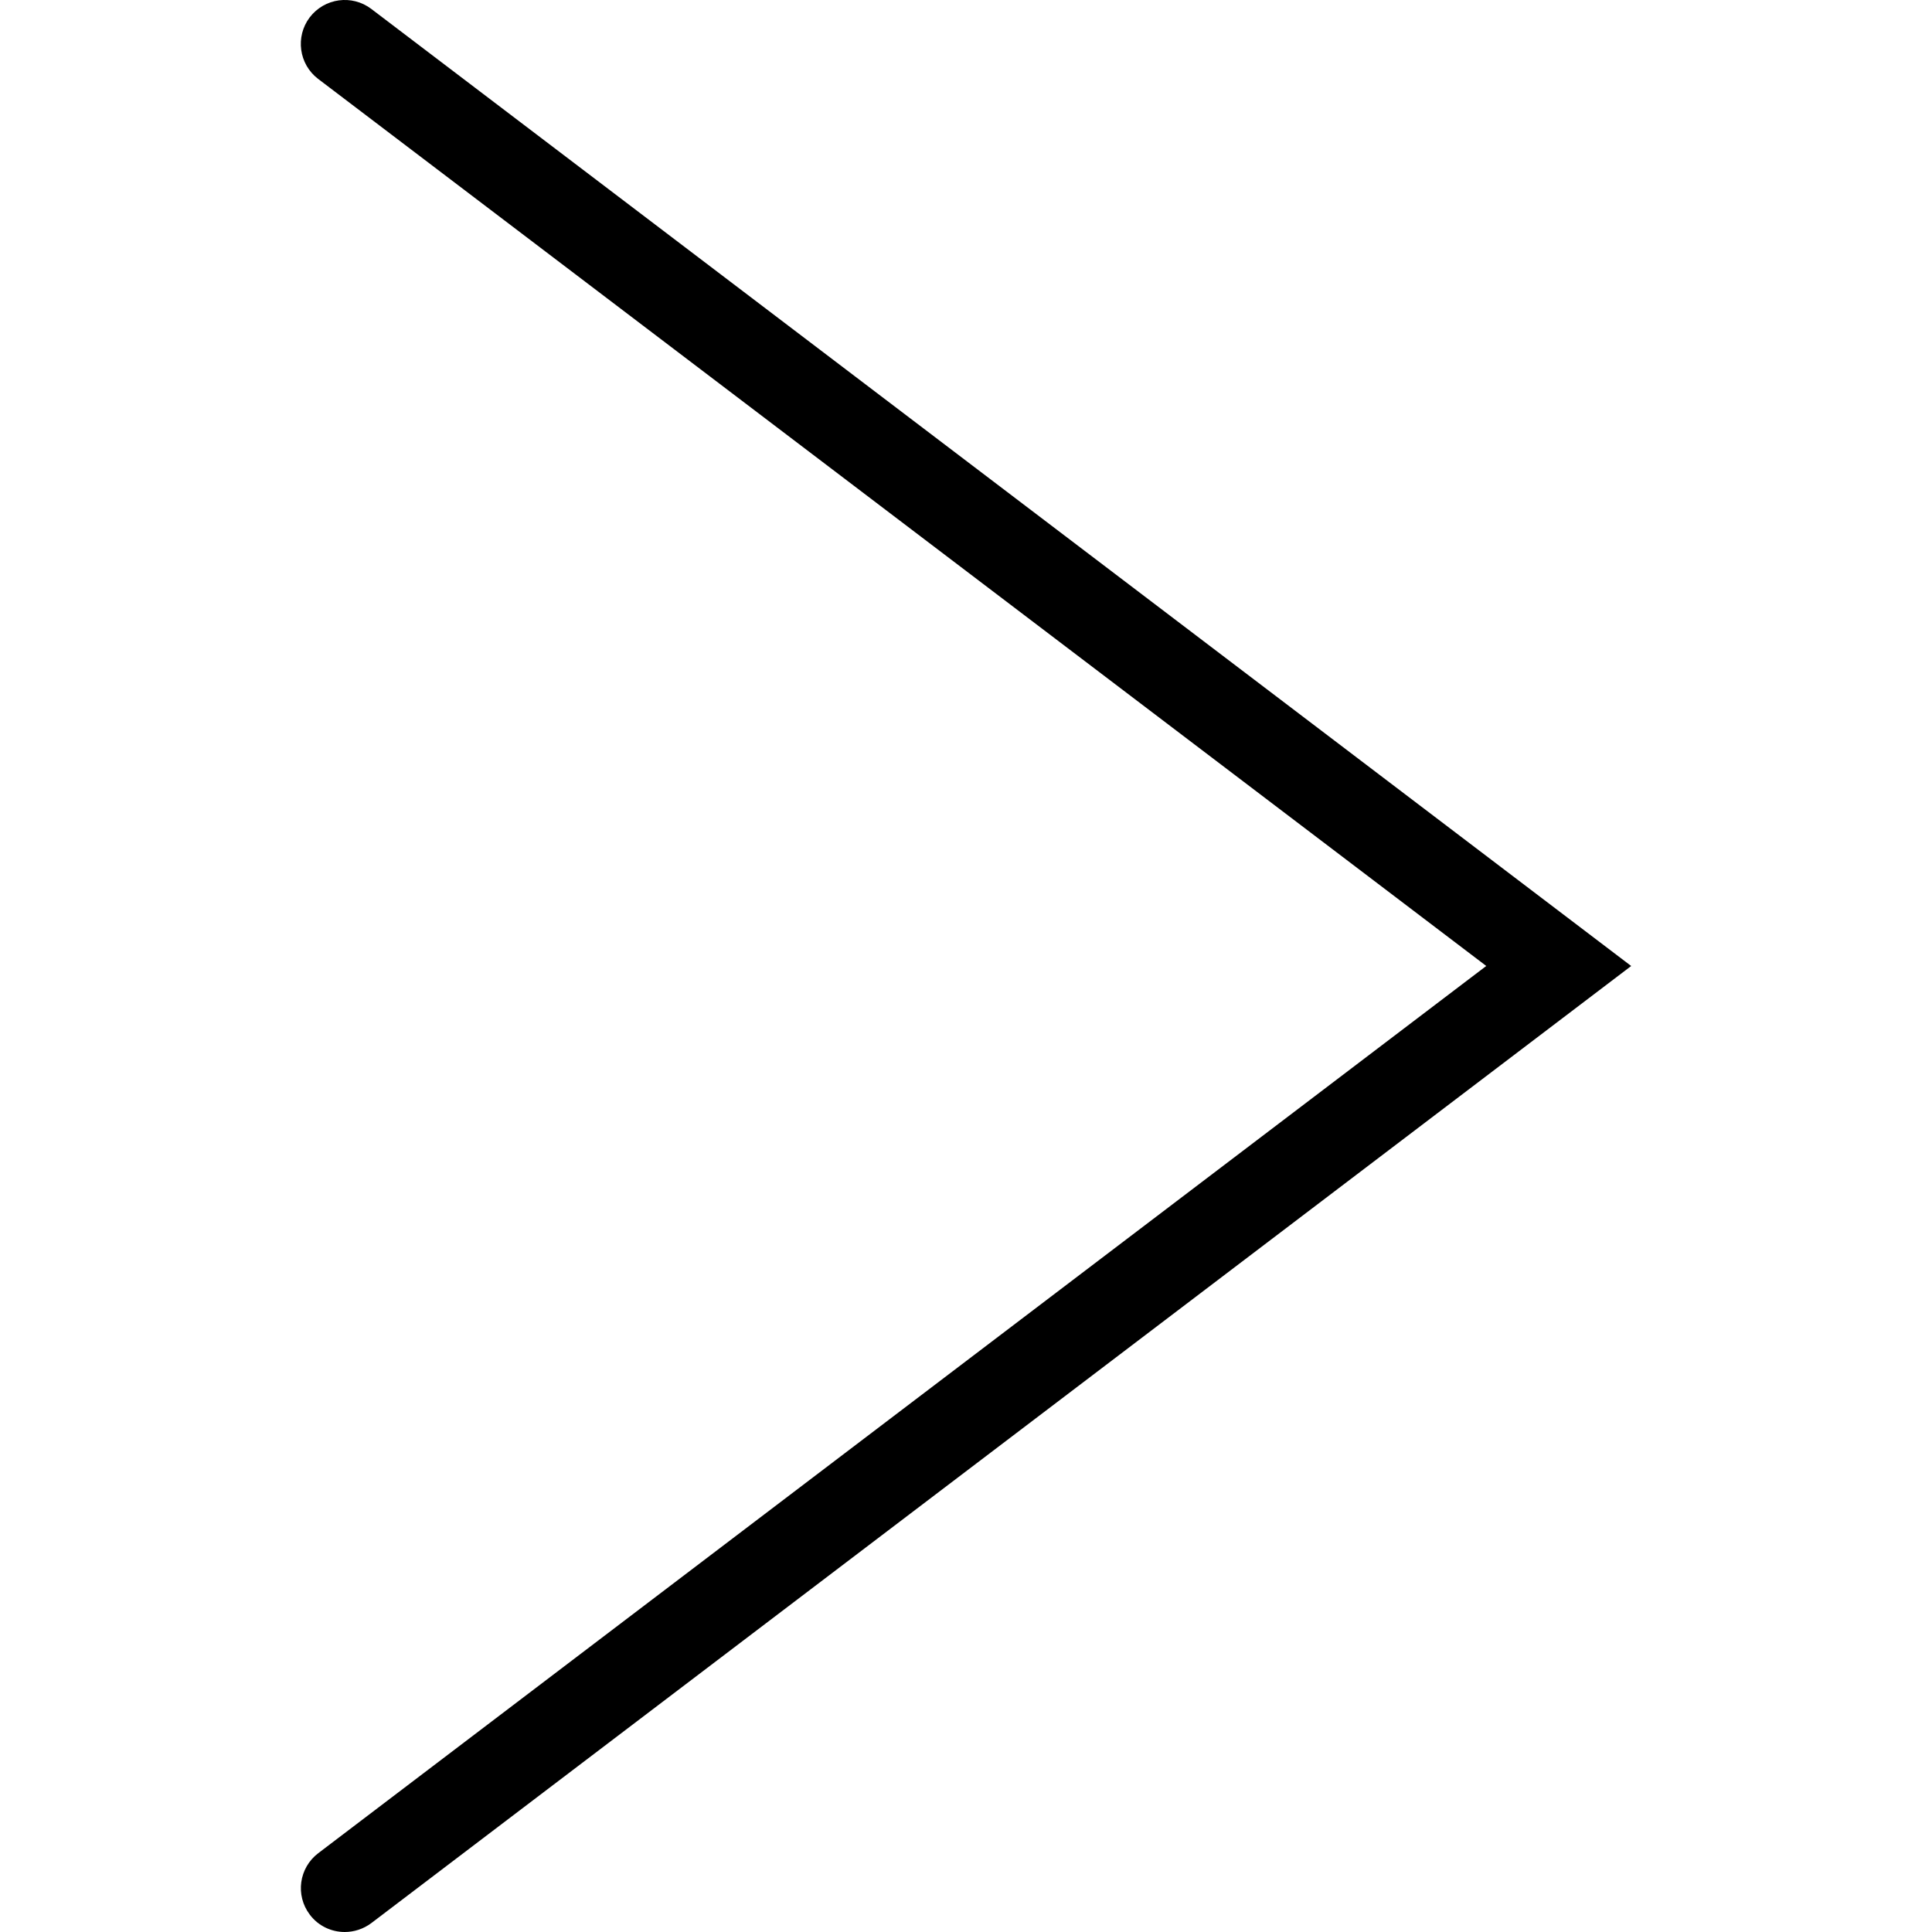
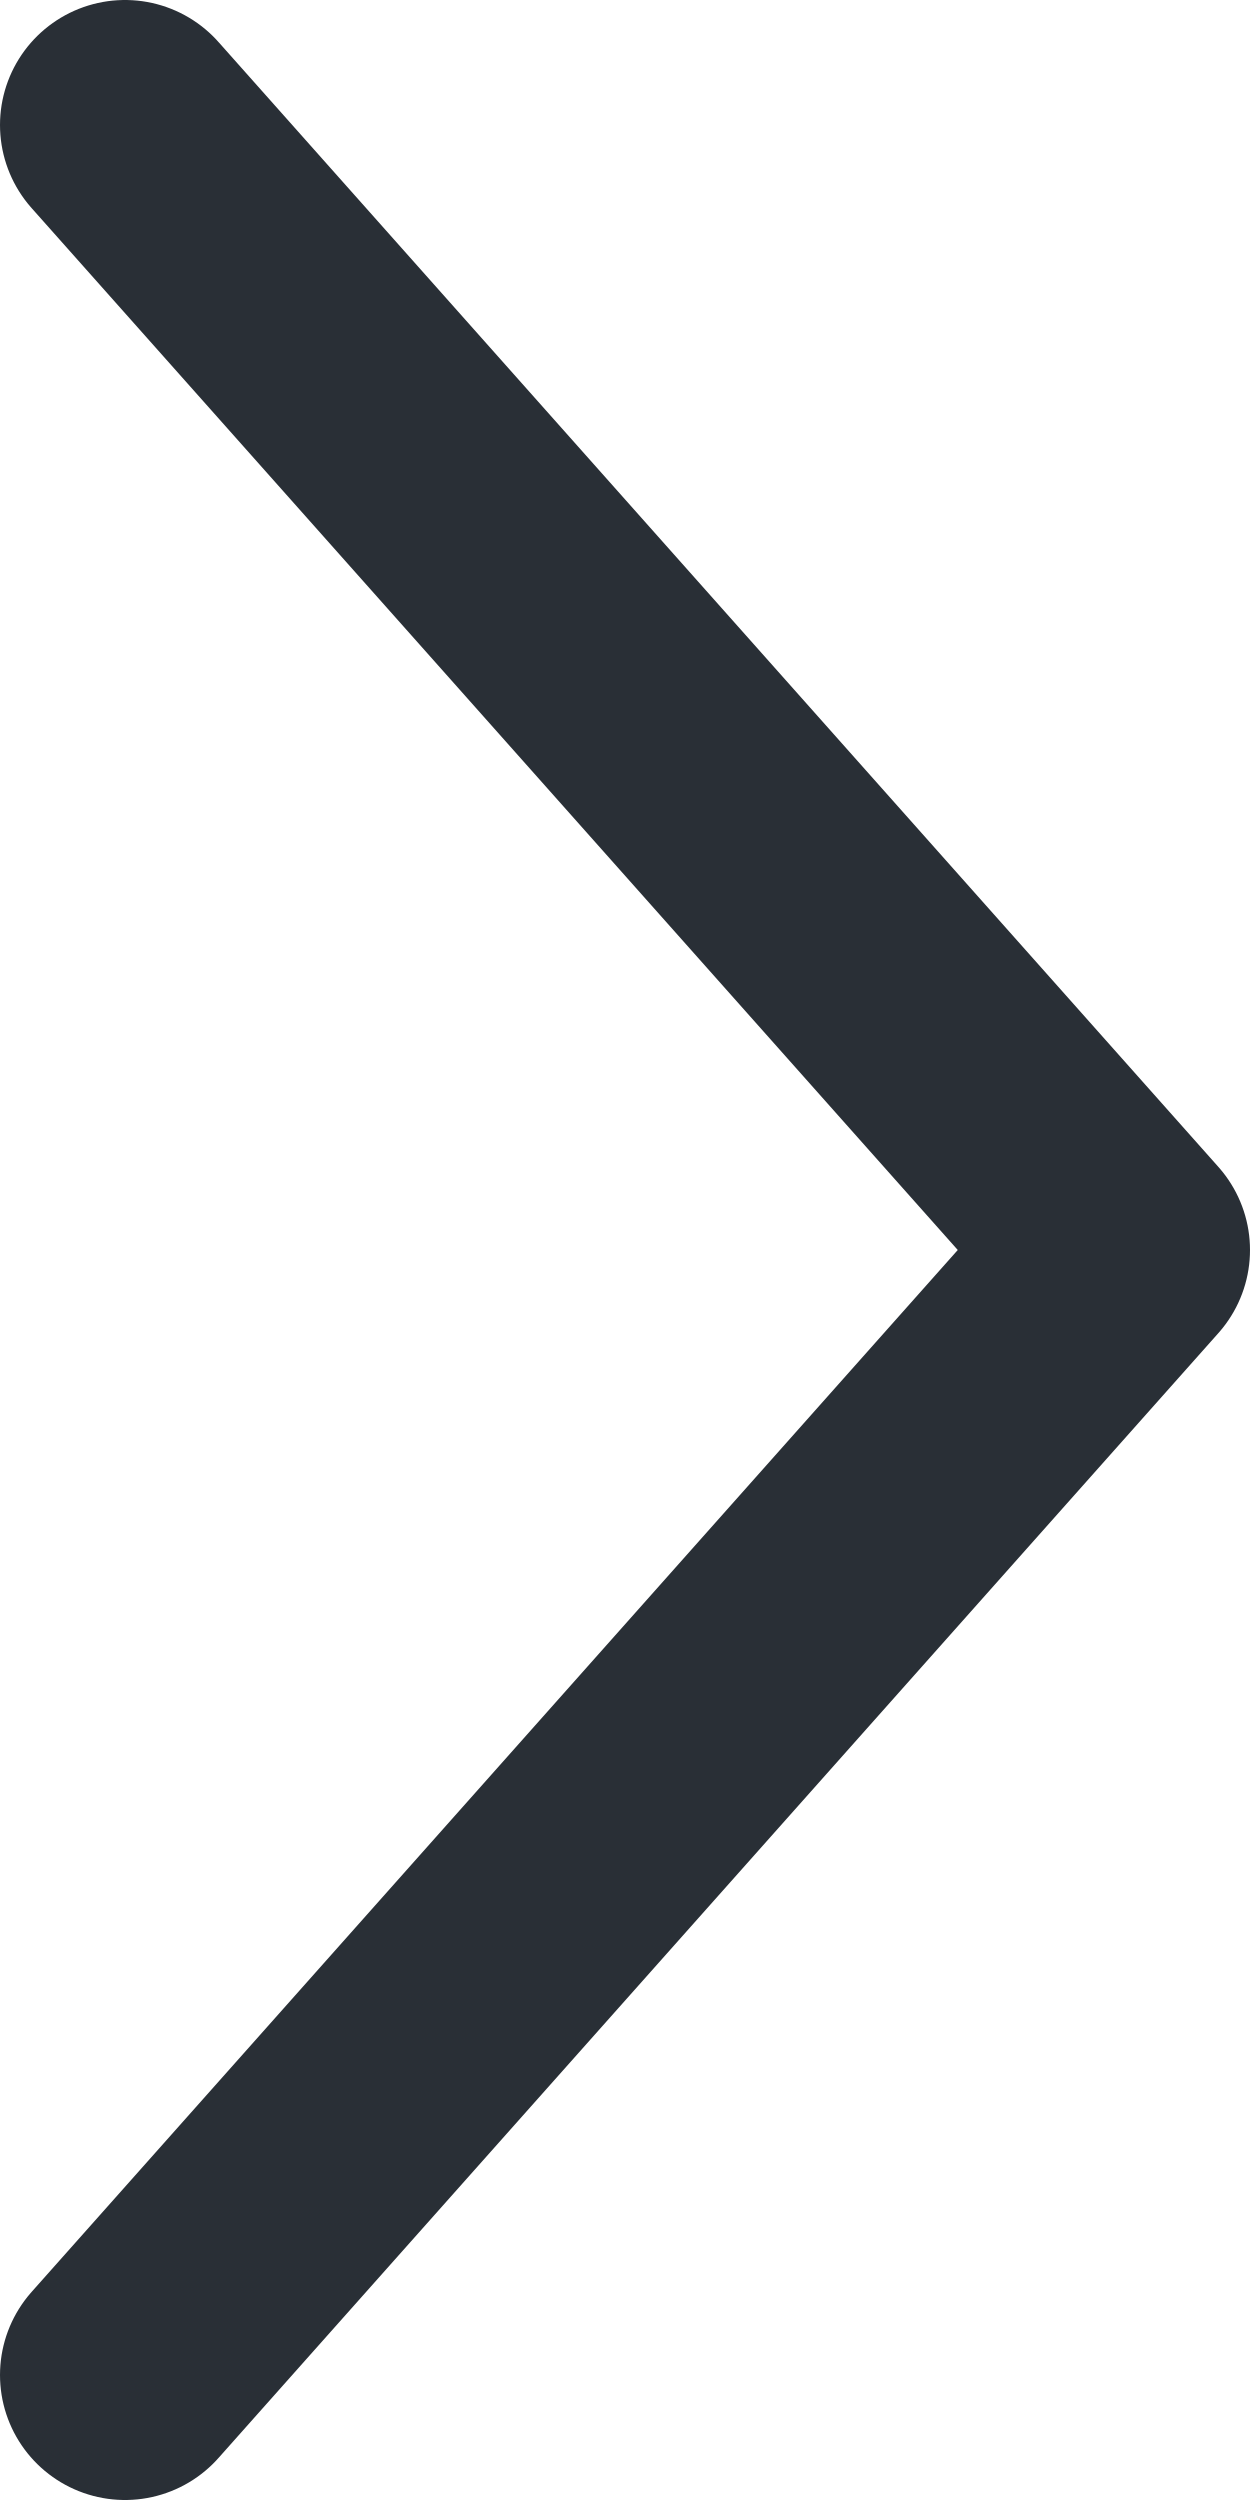
- <svg xmlns="http://www.w3.org/2000/svg" fill="#000000" version="1.1" id="Capa_1" width="800px" height="800px" viewBox="0 0 51.388 51.388" xml:space="preserve">
-   <g>
-     <g>
-       <path d="M9.169,51.388c-0.351,0-0.701-0.157-0.93-0.463c-0.388-0.514-0.288-1.243,0.227-1.634l31.066-23.598L8.461,2.098    C7.95,1.708,7.85,0.977,8.237,0.463c0.395-0.517,1.126-0.615,1.64-0.225l33.51,25.456L9.877,51.151    C9.664,51.31,9.415,51.388,9.169,51.388z" />
-     </g>
-   </g>
+ <svg xmlns="http://www.w3.org/2000/svg" width="10" height="20" viewBox="0 0 10 20" fill="none">
+   <path d="M1 19L9 10L1 1" stroke="#292F36" stroke-width="2" stroke-linecap="round" stroke-linejoin="round" />
</svg>
